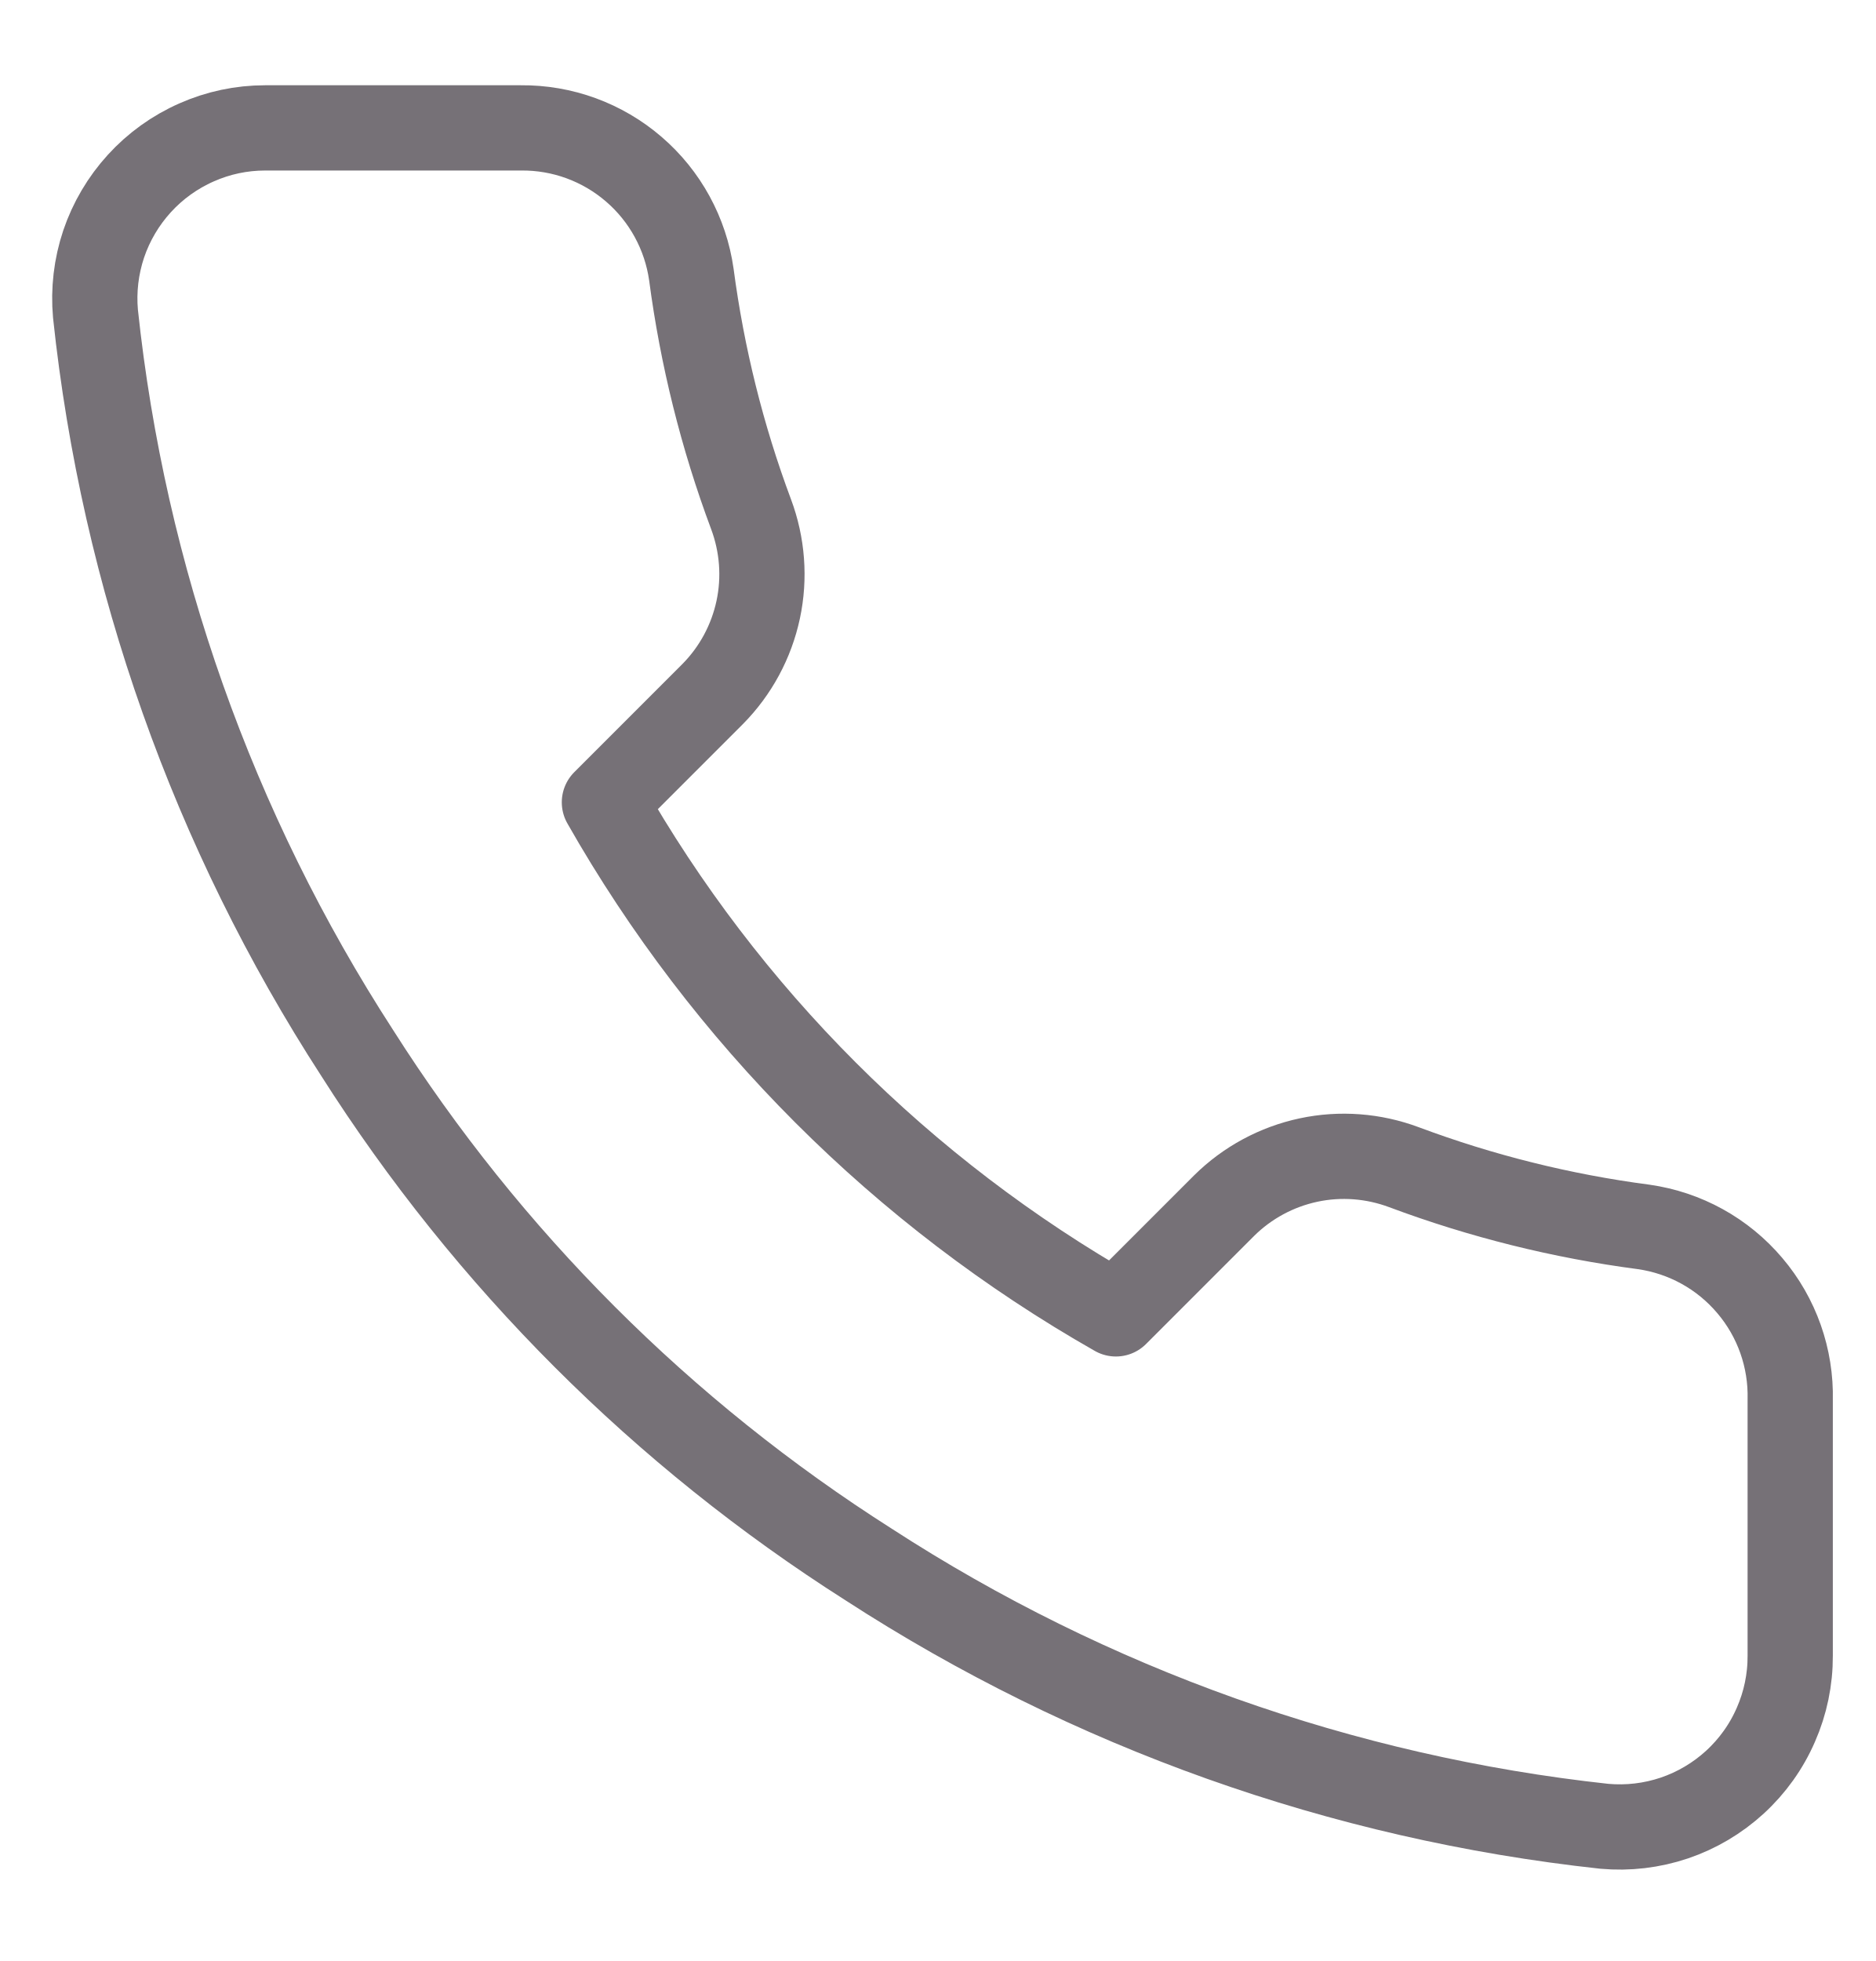
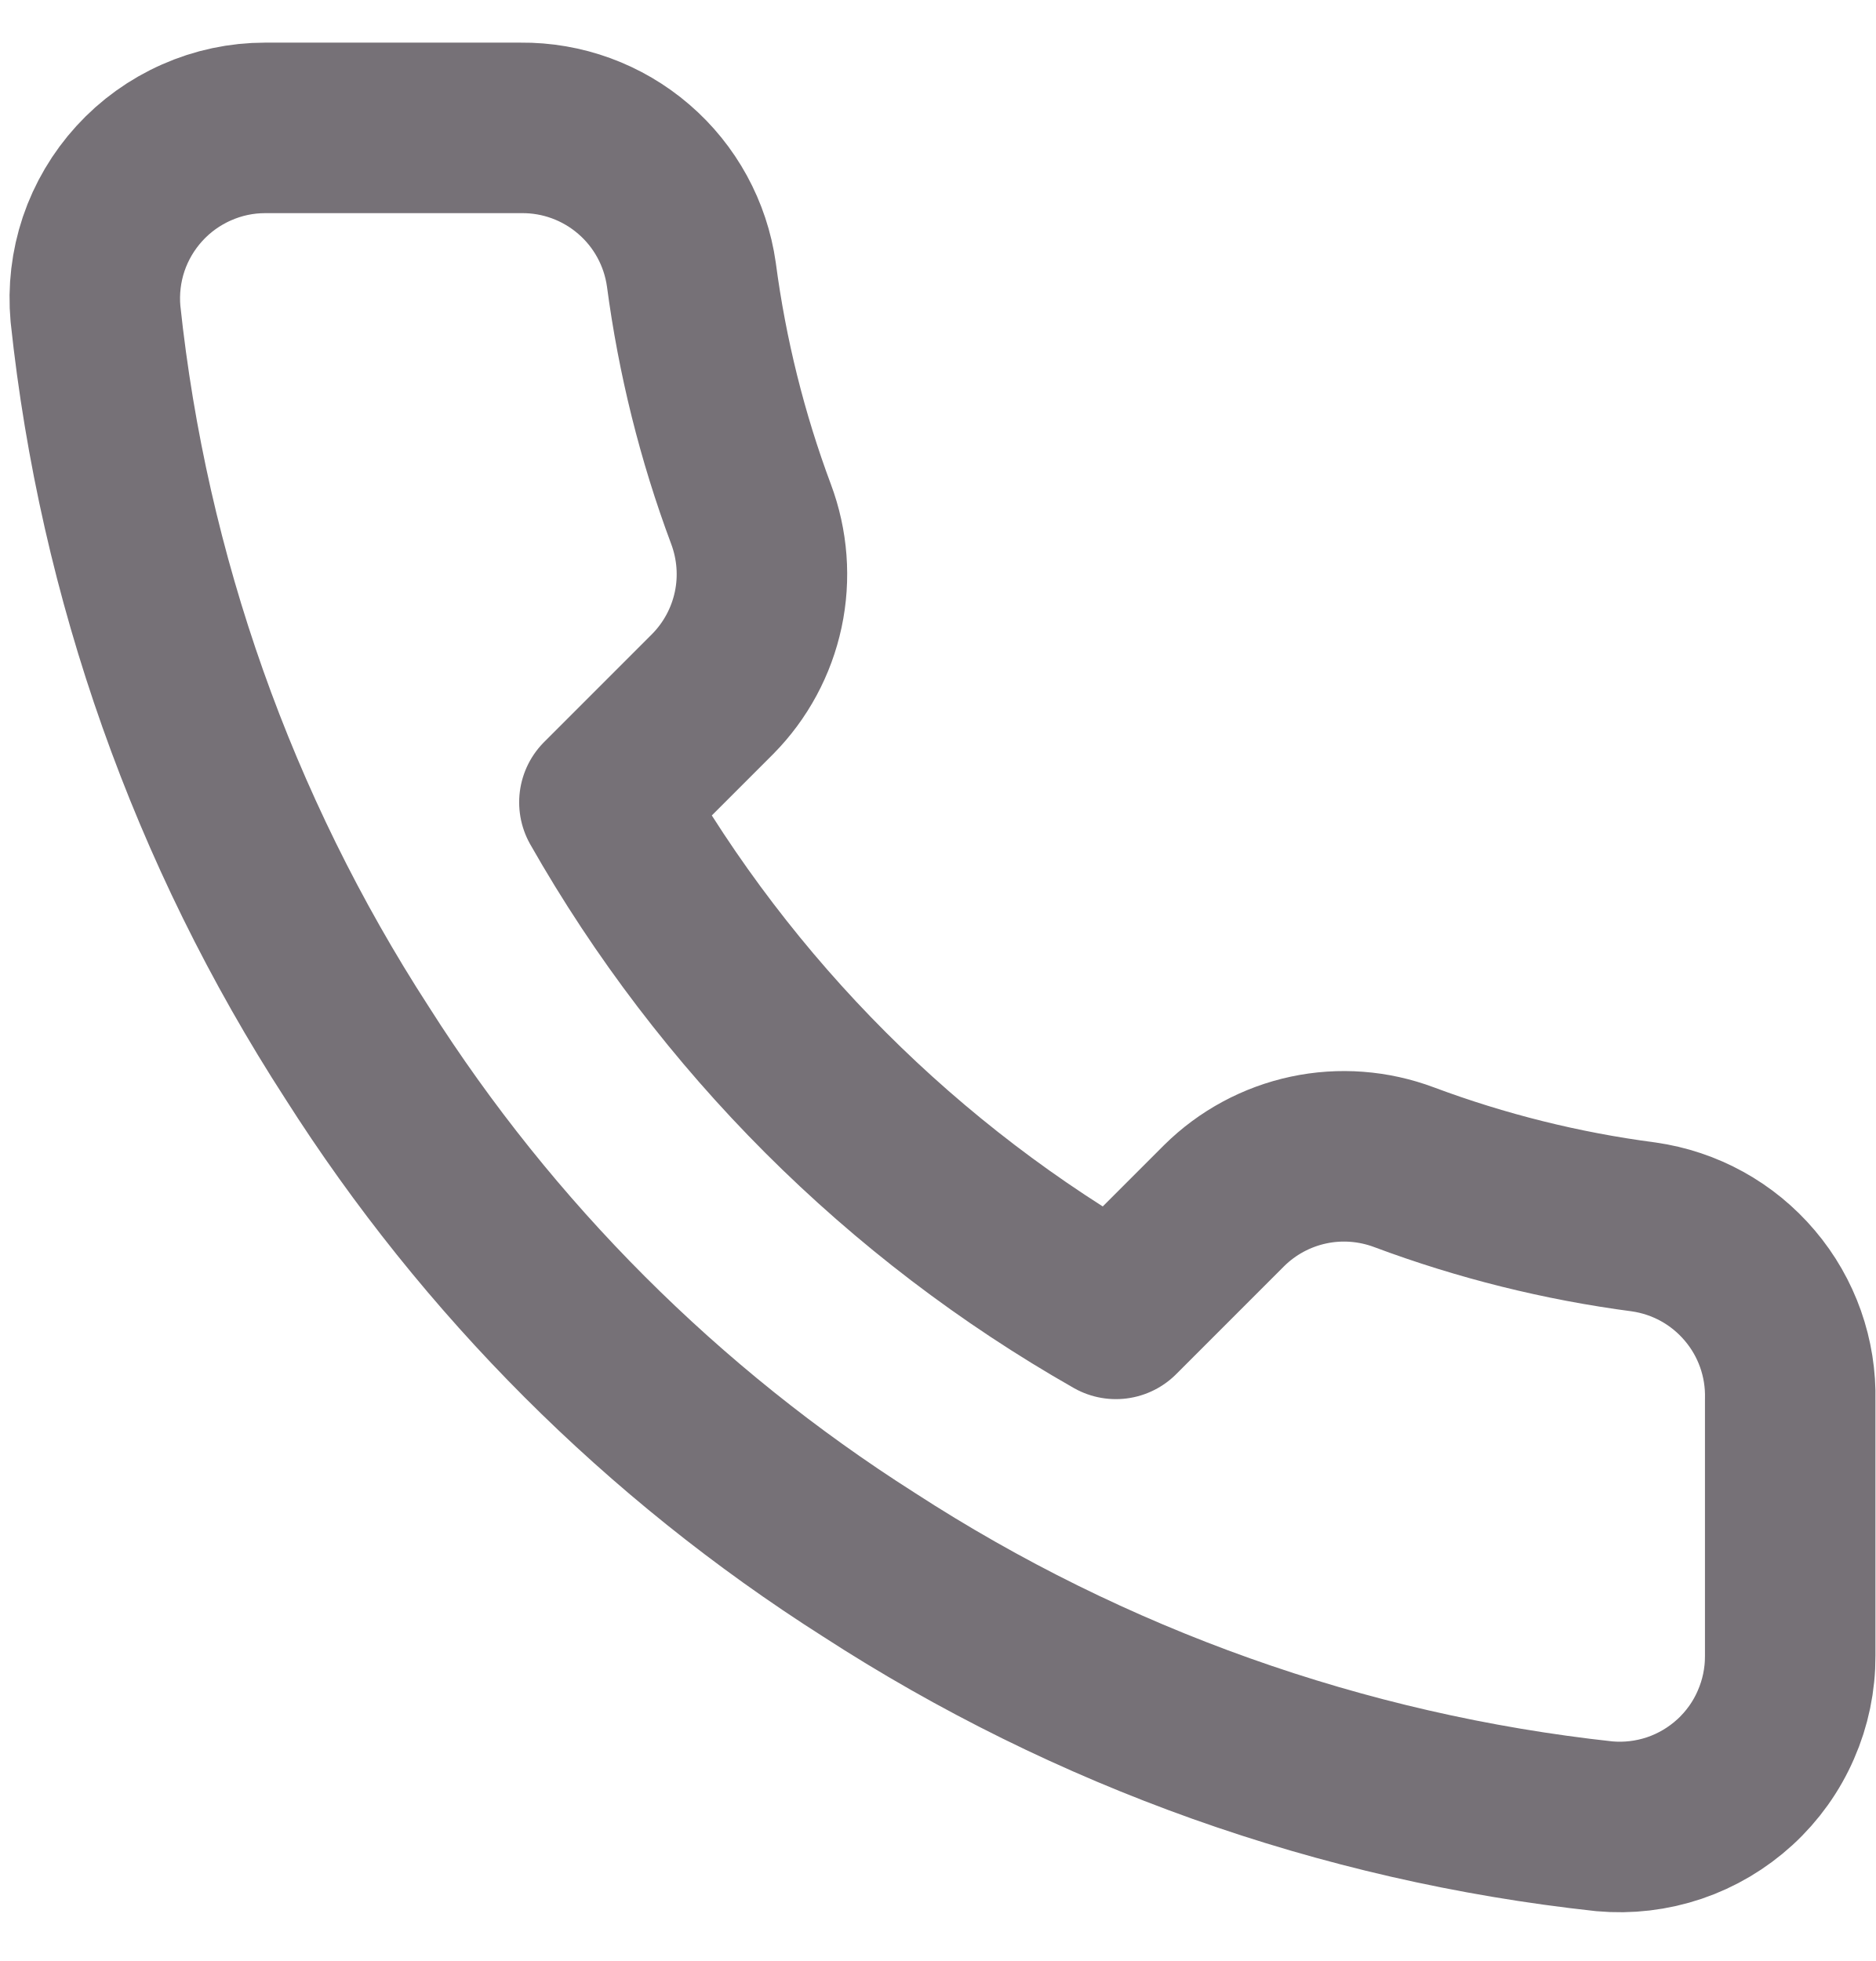
<svg xmlns="http://www.w3.org/2000/svg" width="22" height="23" viewBox="0 0 22 23" fill="none">
-   <path d="M21 16.42V19.42C21.001 19.699 20.944 19.974 20.832 20.229C20.721 20.485 20.557 20.714 20.352 20.902C20.147 21.09 19.904 21.234 19.641 21.323C19.377 21.412 19.097 21.445 18.82 21.42C15.743 21.086 12.787 20.034 10.19 18.35C7.774 16.815 5.725 14.766 4.19 12.35C2.5 9.741 1.448 6.771 1.12 3.68C1.095 3.404 1.128 3.125 1.216 2.862C1.305 2.599 1.448 2.357 1.635 2.152C1.822 1.947 2.05 1.783 2.304 1.671C2.558 1.558 2.832 1.5 3.11 1.5H6.11C6.595 1.495 7.066 1.667 7.434 1.984C7.802 2.3 8.042 2.74 8.11 3.22C8.237 4.18 8.471 5.123 8.81 6.03C8.944 6.388 8.974 6.777 8.894 7.151C8.814 7.525 8.629 7.868 8.36 8.14L7.09 9.41C8.513 11.914 10.586 13.986 13.09 15.41L14.36 14.14C14.632 13.871 14.975 13.686 15.349 13.606C15.723 13.526 16.112 13.556 16.47 13.69C17.377 14.029 18.32 14.264 19.28 14.39C19.766 14.459 20.209 14.703 20.526 15.078C20.844 15.452 21.012 15.93 21 16.42Z" stroke="#767177" strokeWidth="2" strokeLinecap="round" stroke-linejoin="round" />
+   <path d="M21 16.42V19.42C21.001 19.699 20.944 19.974 20.832 20.229C20.721 20.485 20.557 20.714 20.352 20.902C20.147 21.09 19.904 21.234 19.641 21.323C19.377 21.412 19.097 21.445 18.82 21.42C15.743 21.086 12.787 20.034 10.19 18.35C7.774 16.815 5.725 14.766 4.19 12.35C2.5 9.741 1.448 6.771 1.12 3.68C1.095 3.404 1.128 3.125 1.216 2.862C1.305 2.599 1.448 2.357 1.635 2.152C1.822 1.947 2.05 1.783 2.304 1.671C2.558 1.558 2.832 1.5 3.11 1.5H6.11C6.595 1.495 7.066 1.667 7.434 1.984C7.802 2.3 8.042 2.74 8.11 3.22C8.237 4.18 8.471 5.123 8.81 6.03C8.944 6.388 8.974 6.777 8.894 7.151C8.814 7.525 8.629 7.868 8.36 8.14L7.09 9.41C8.513 11.914 10.586 13.986 13.09 15.41L14.36 14.14C14.632 13.871 14.975 13.686 15.349 13.606C15.723 13.526 16.112 13.556 16.47 13.69C17.377 14.029 18.32 14.264 19.28 14.39C19.766 14.459 20.209 14.703 20.526 15.078C20.844 15.452 21.012 15.93 21 16.42Z" stroke="#767177" stroke-width="2" strokeLinecap="round" stroke-linejoin="round" />
</svg>
